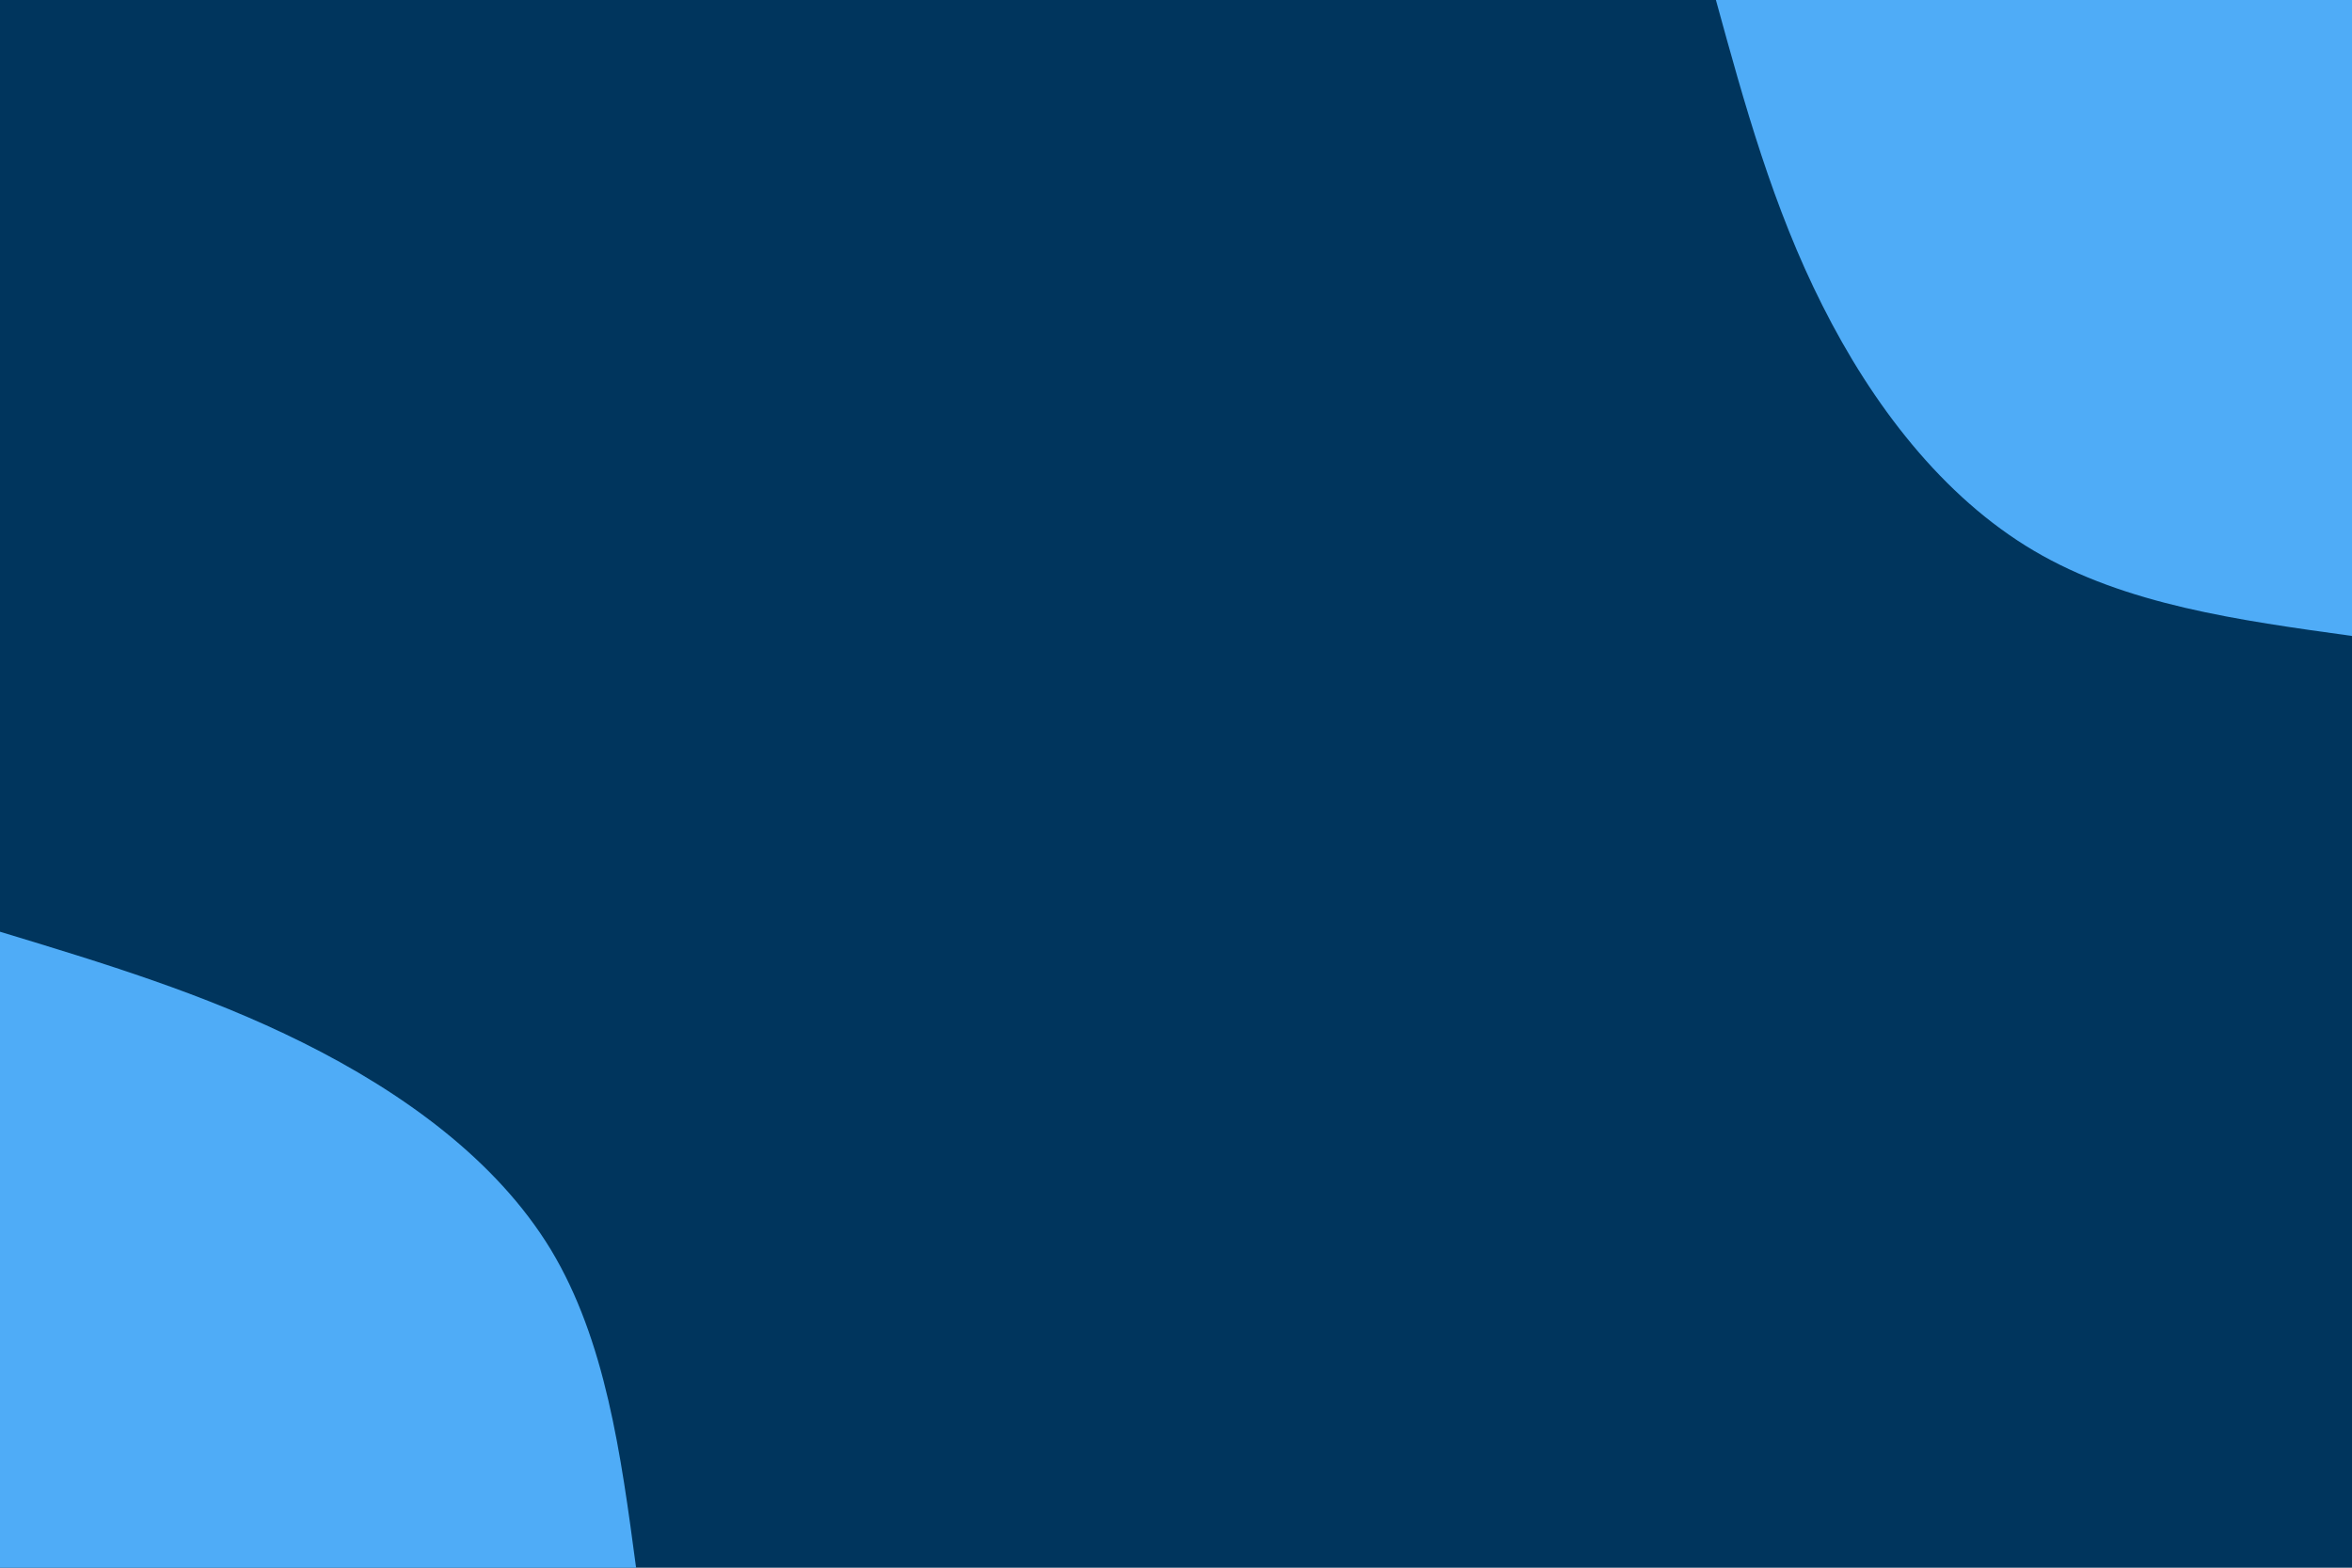
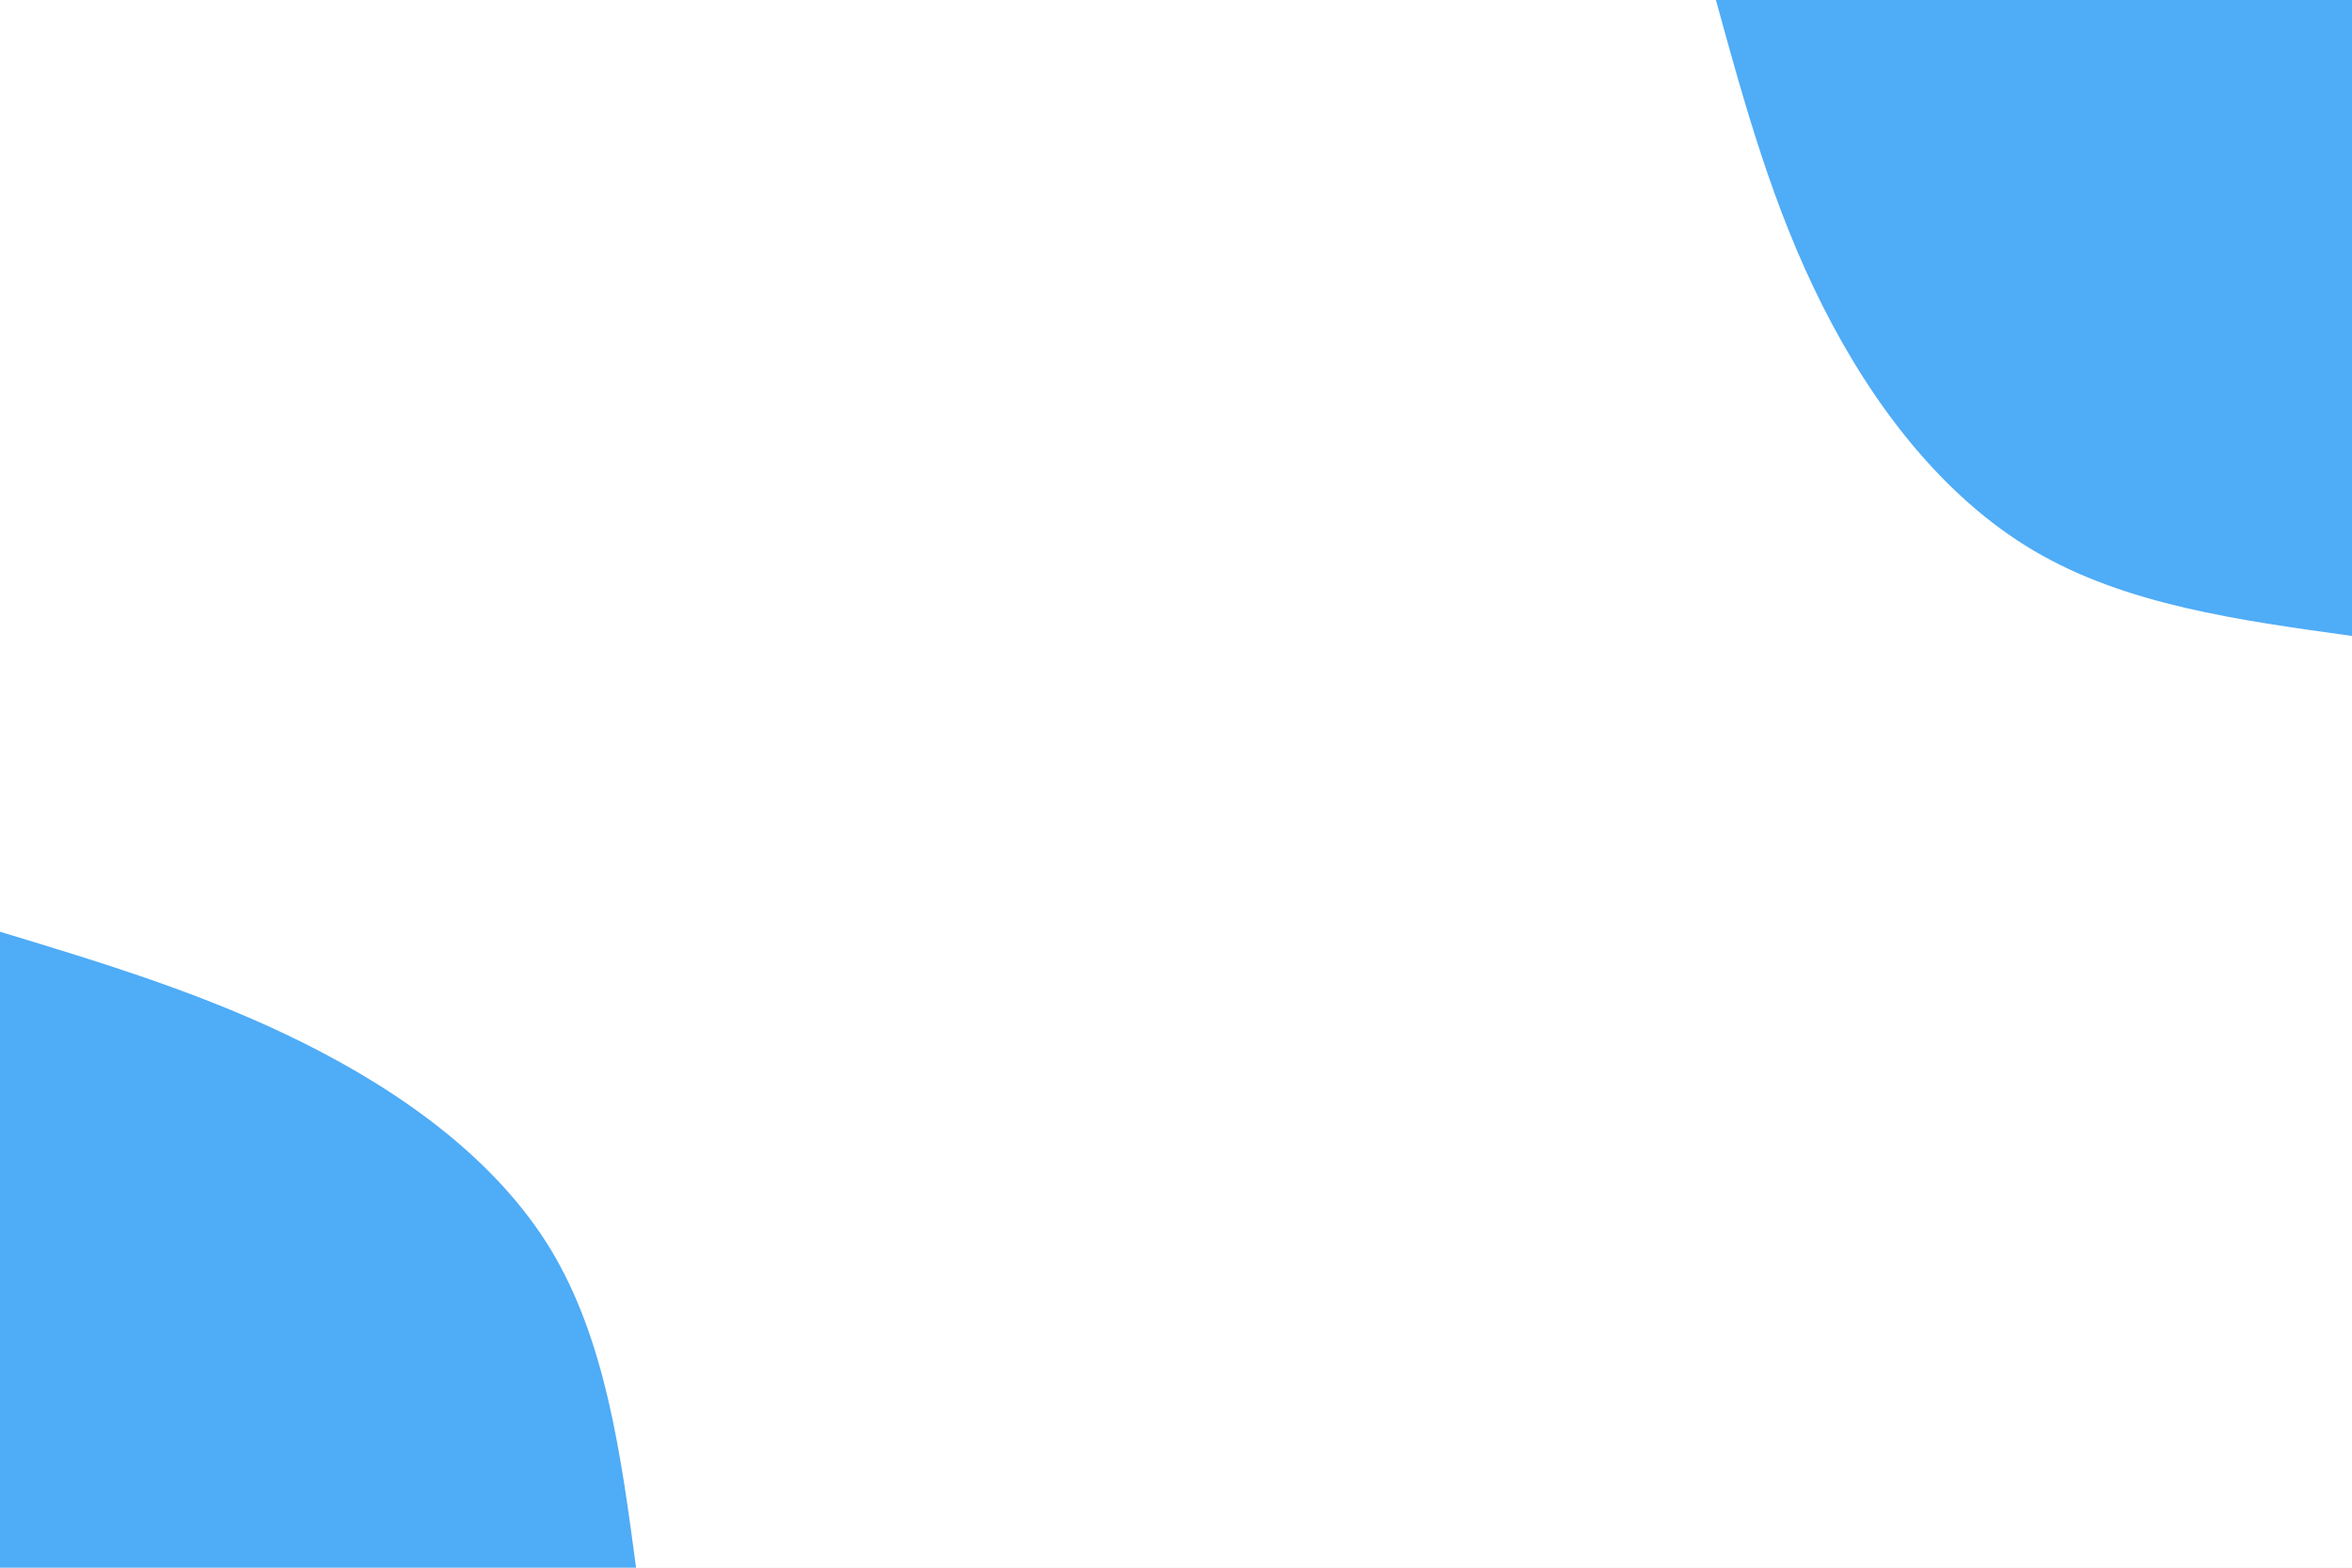
<svg xmlns="http://www.w3.org/2000/svg" id="visual" viewBox="0 0 900 600" width="900" height="600" version="1.1">
-   <rect x="0" y="0" width="900" height="600" fill="#00355d" />
+   <rect x="0" y="0" width="900" height="600" fill="#ffffff" />
  <defs>
    <linearGradient id="grad1_0" x1="33.3%" y1="0%" x2="100%" y2="100%">
-       <stop offset="20%" stop-color="#00355d" stop-opacity="1" />
-       <stop offset="80%" stop-color="#00355d" stop-opacity="1" />
+       <stop offset="20%" stop-color="#ffffff" stop-opacity="1" />
+       <stop offset="80%" stop-color="#ffffff" stop-opacity="1" />
    </linearGradient>
  </defs>
  <defs>
    <linearGradient id="grad2_0" x1="0%" y1="0%" x2="66.7%" y2="100%">
-       <stop offset="20%" stop-color="#00355d" stop-opacity="1" />
-       <stop offset="80%" stop-color="#00355d" stop-opacity="1" />
+       <stop offset="20%" stop-color="#ffffff" stop-opacity="1" />
+       <stop offset="80%" stop-color="#ffffff" stop-opacity="1" />
    </linearGradient>
  </defs>
  <g transform="translate(900, 0)">
    <path d="M0 243.4C-43.3 237.4 -86.6 231.5 -121.7 210.8C-156.8 190.1 -183.7 154.6 -202.6 117C-221.6 79.4 -232.5 39.7 -243.4 0L0 0Z" fill="#4FACF7" />
  </g>
  <g transform="translate(0, 600)">
    <path d="M0 -243.4C39.2 -231.5 78.3 -219.7 116 -200.9C153.7 -182.1 189.8 -156.3 210.8 -121.7C231.7 -87 237.6 -43.5 243.4 0L0 0Z" fill="#4FACF7" />
  </g>
</svg>
